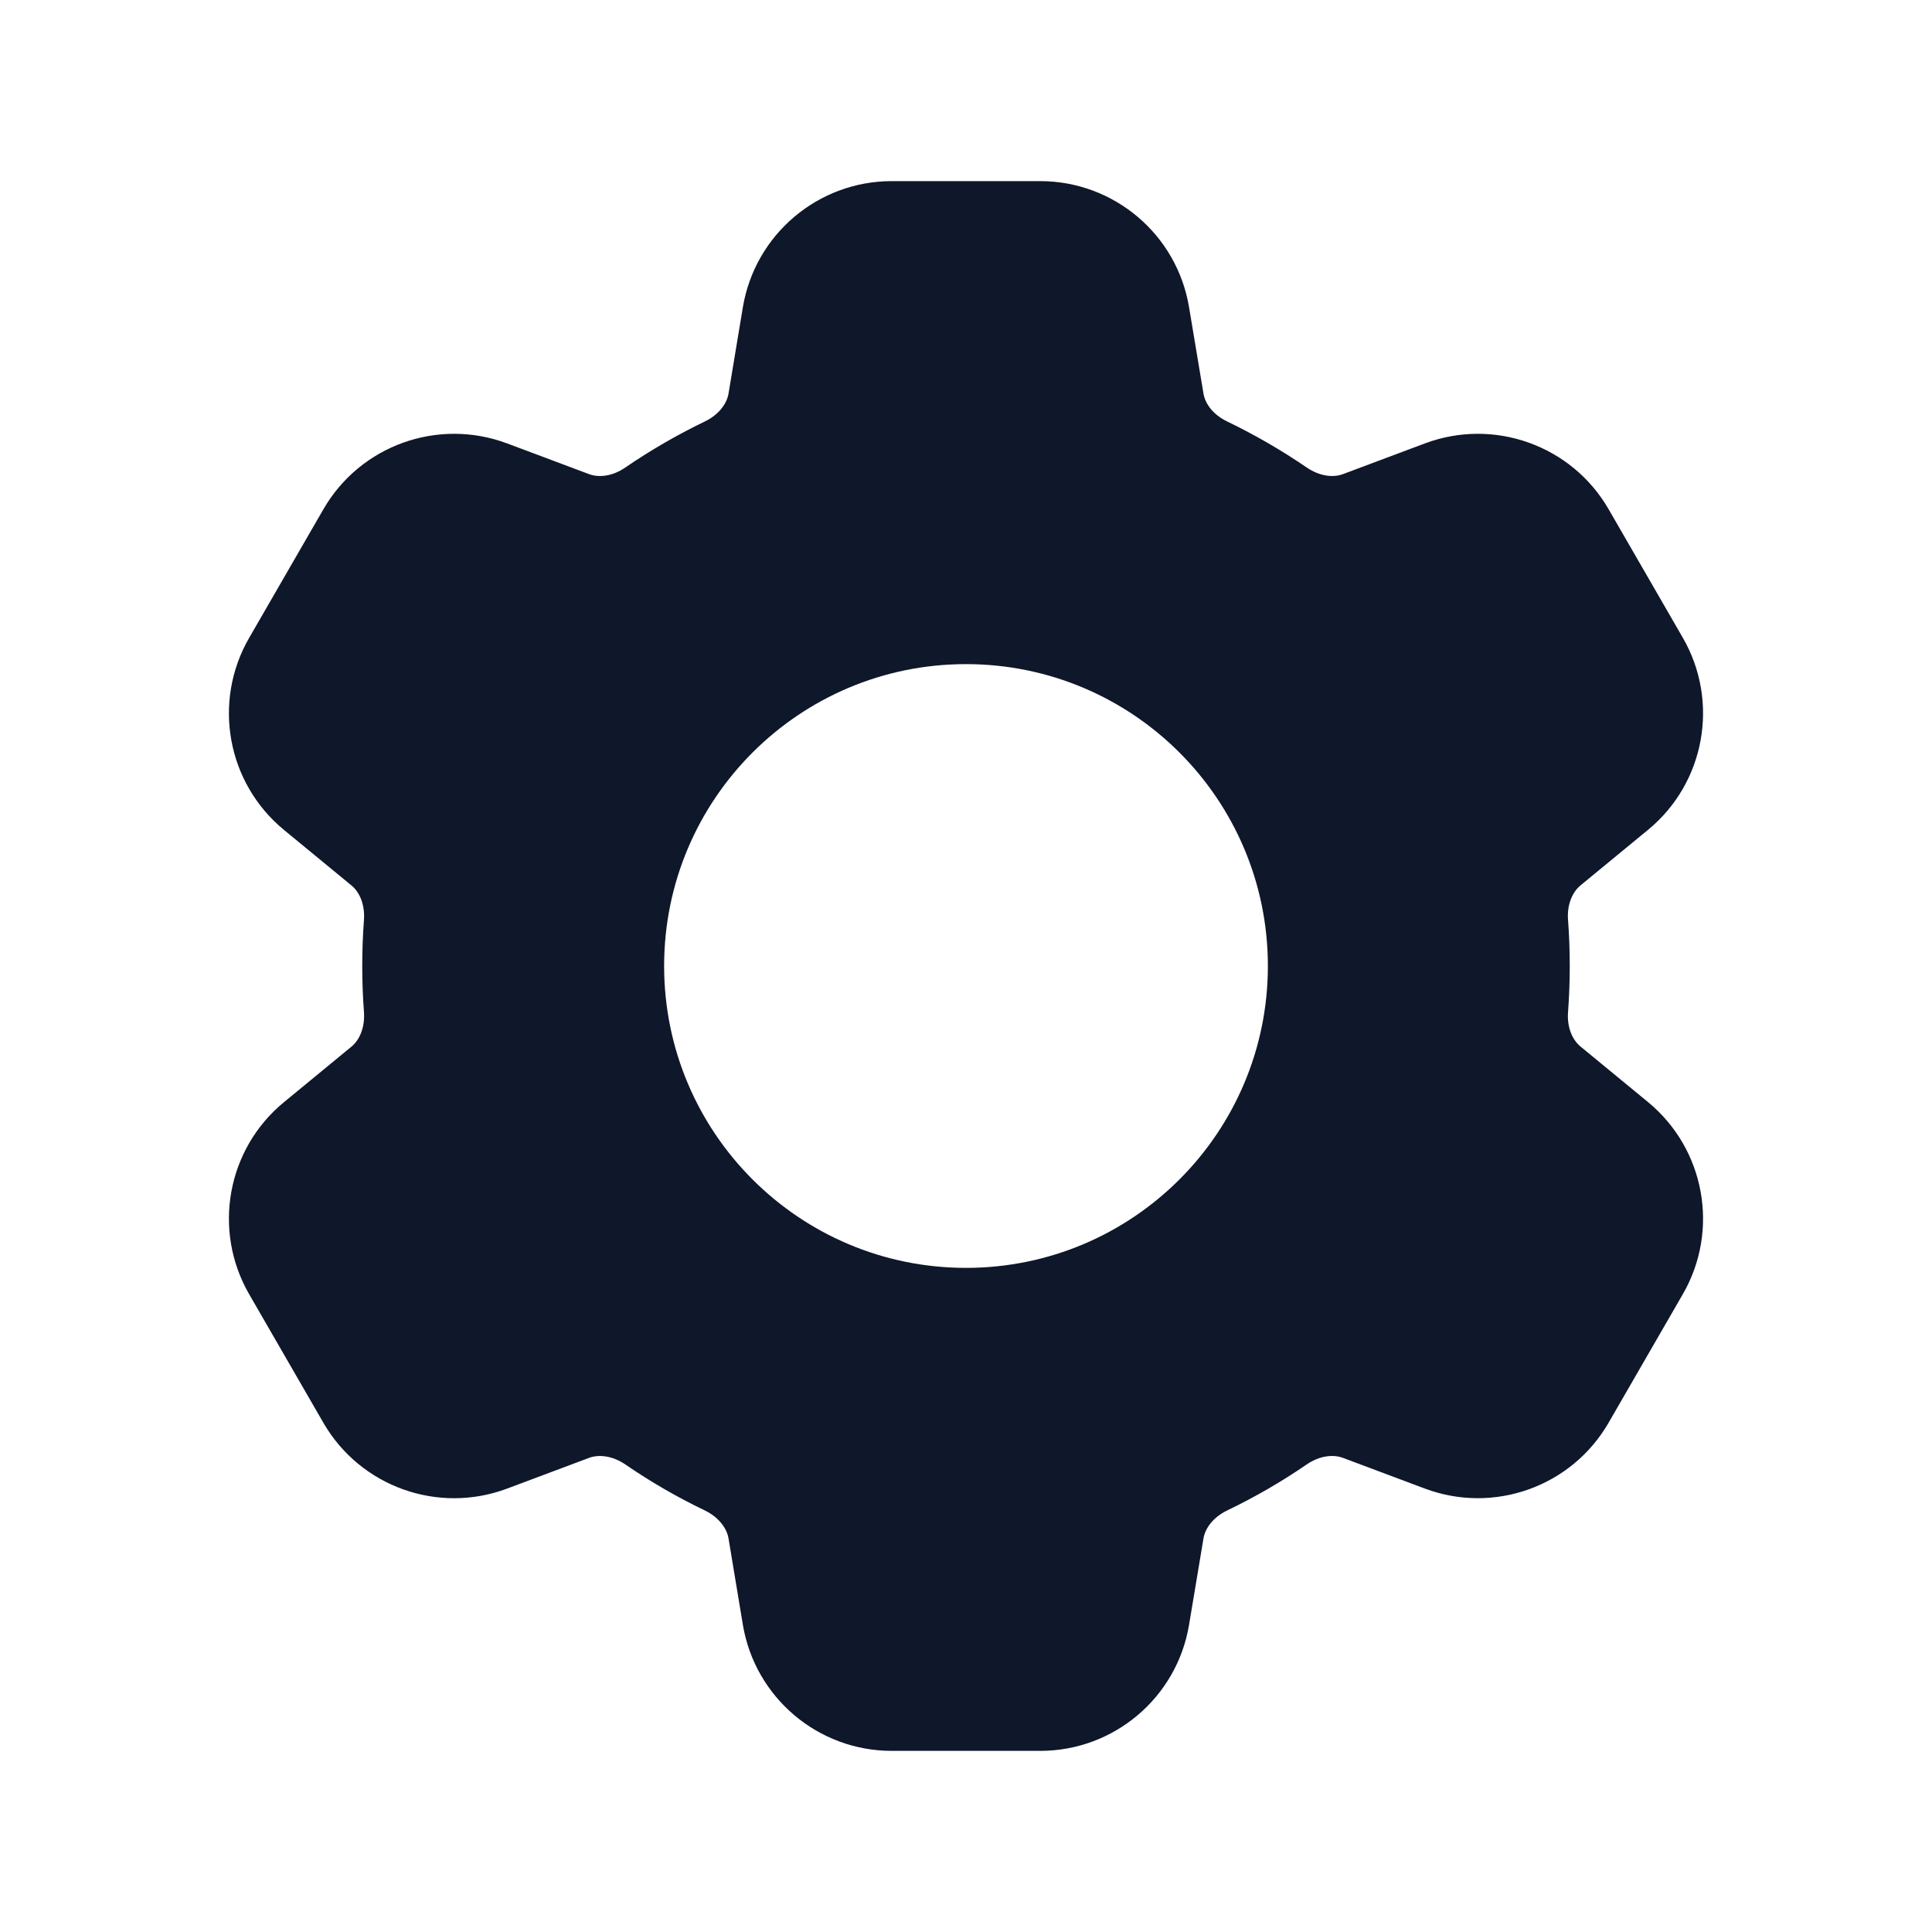
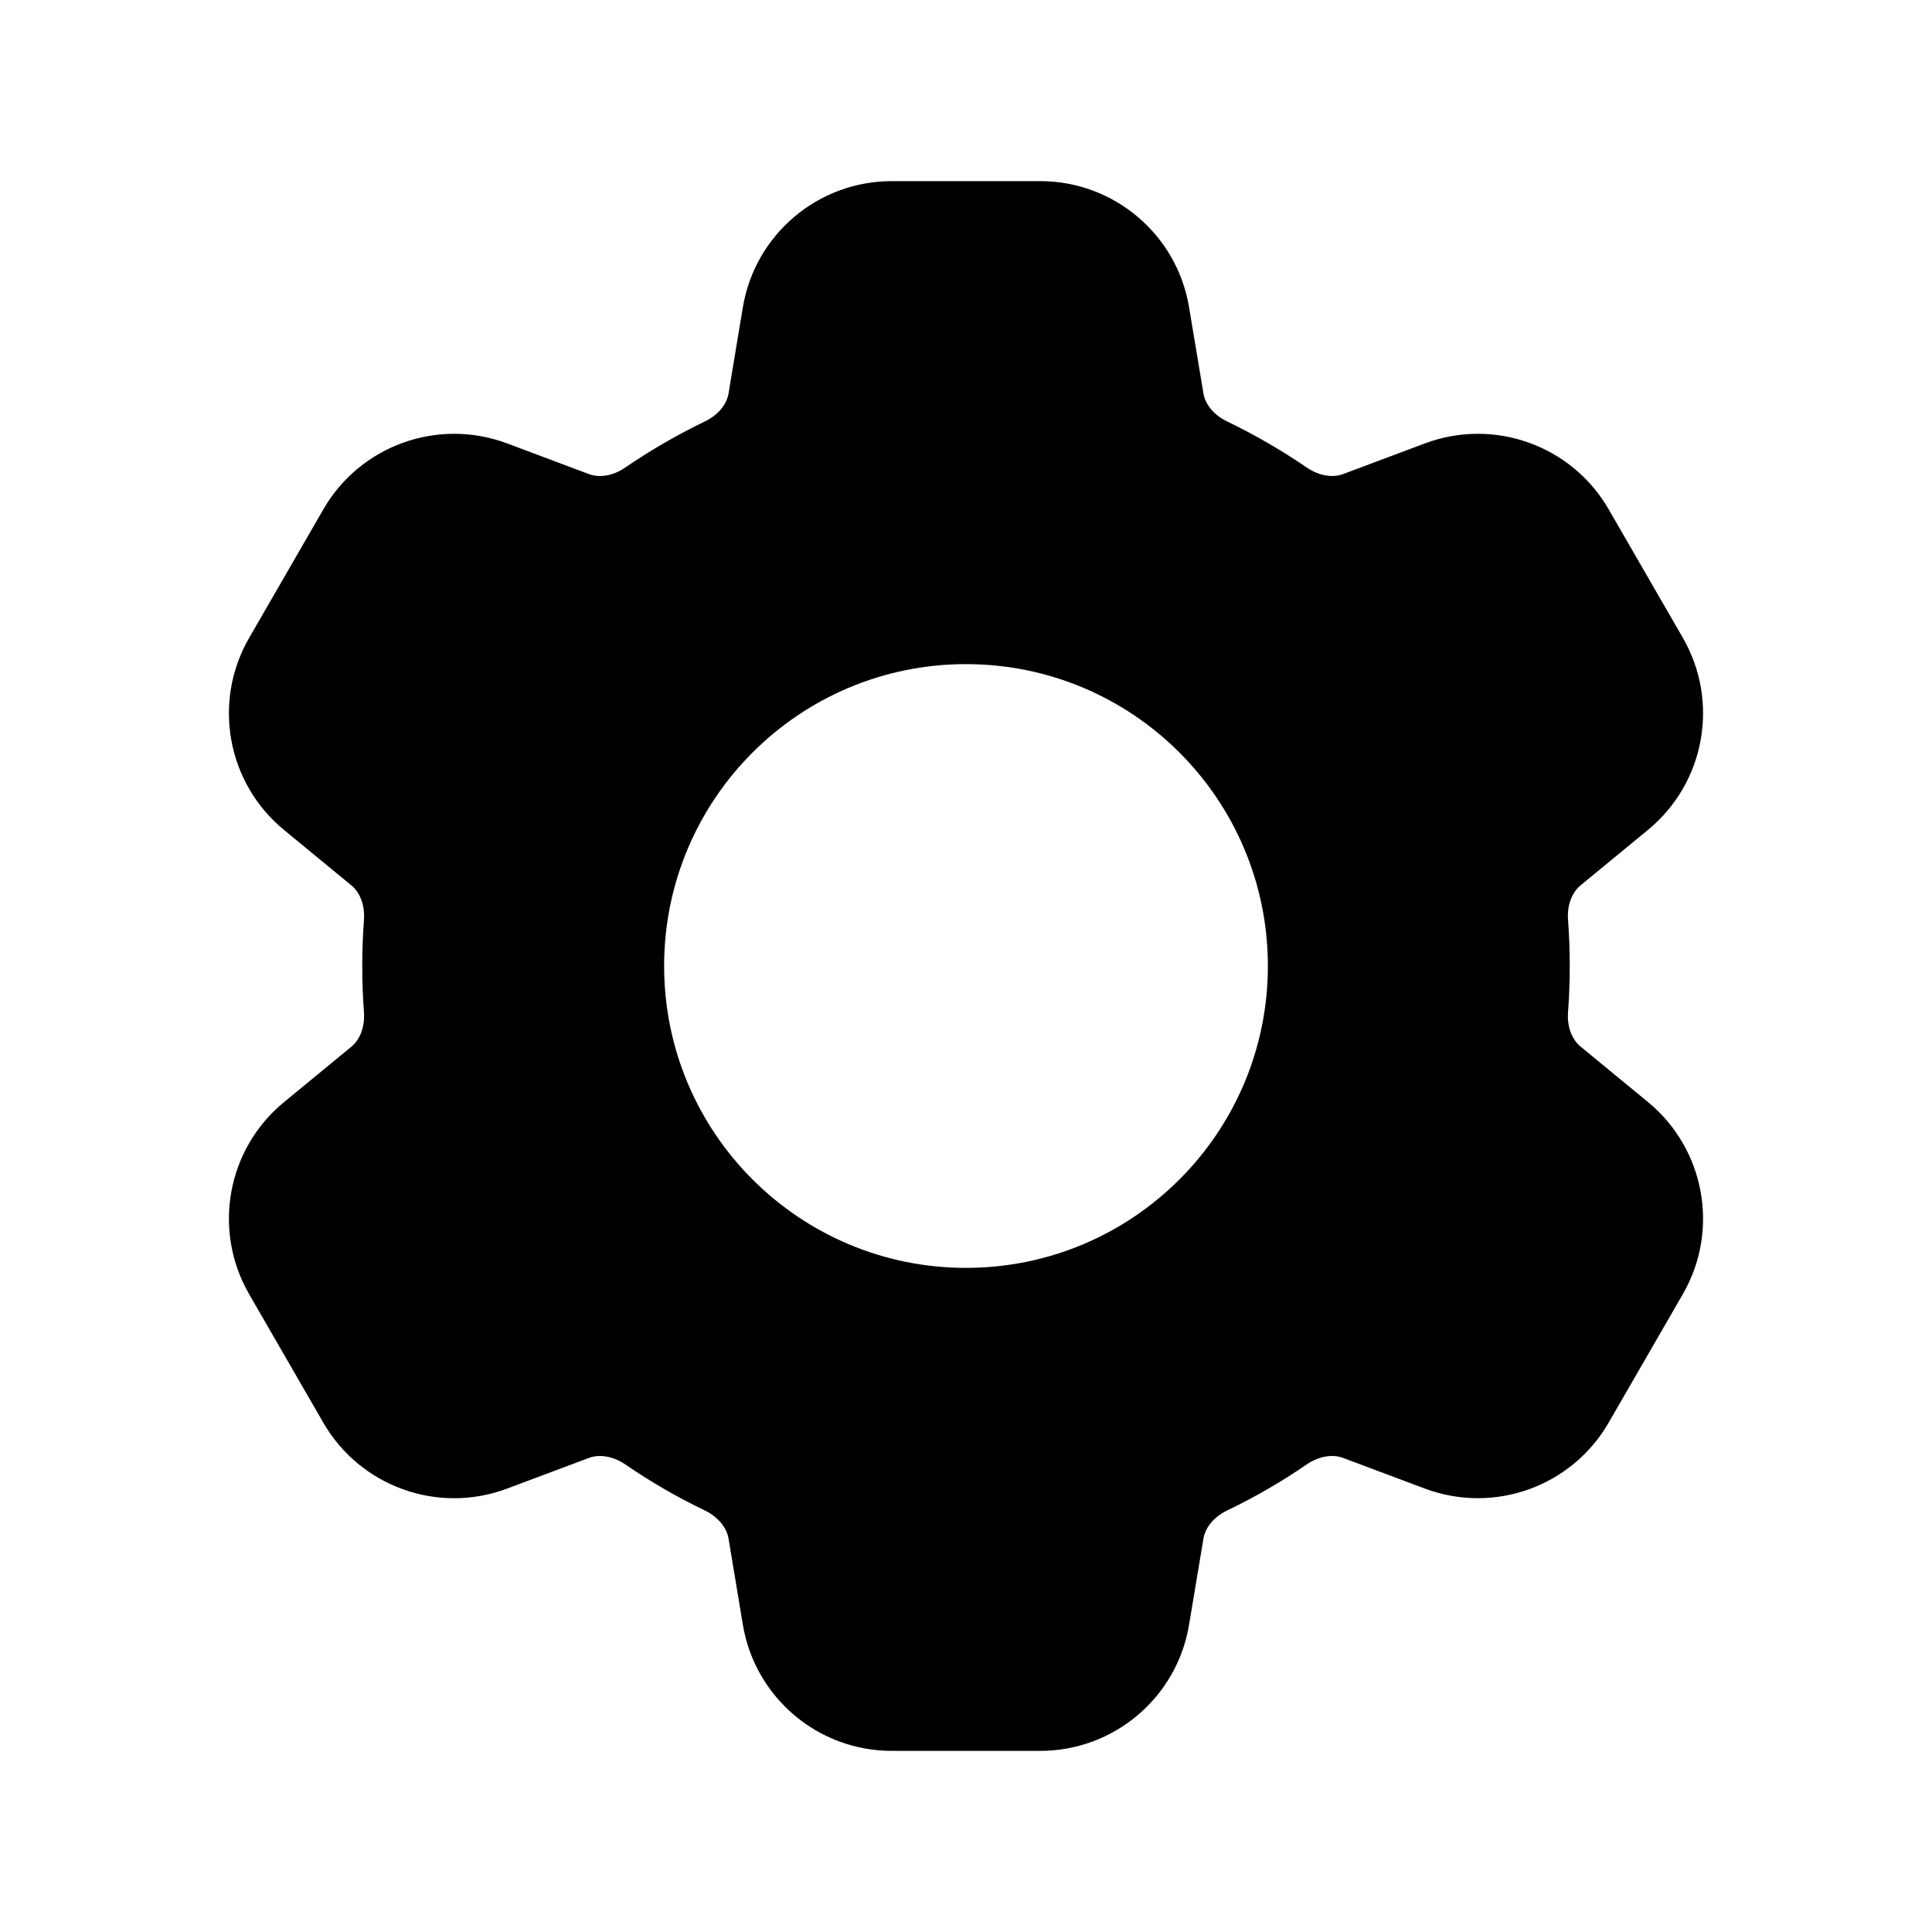
<svg xmlns="http://www.w3.org/2000/svg" width="24" height="24" viewBox="0 0 24 24" fill="none">
-   <path fill-rule="evenodd" clip-rule="evenodd" d="M11.078 2.25C10.161 2.25 9.379 2.913 9.228 3.817L9.05 4.889C9.03 5.01 8.935 5.15 8.753 5.237C8.409 5.403 8.08 5.594 7.767 5.808C7.601 5.922 7.433 5.933 7.318 5.89L6.299 5.508C5.44 5.187 4.475 5.533 4.017 6.327L3.095 7.924C2.637 8.717 2.819 9.726 3.527 10.309L4.368 11.001C4.462 11.079 4.536 11.23 4.521 11.431C4.507 11.619 4.5 11.809 4.5 12C4.5 12.191 4.507 12.381 4.521 12.569C4.536 12.77 4.462 12.922 4.368 13L3.527 13.692C2.819 14.274 2.637 15.283 3.095 16.077L4.017 17.674C4.475 18.467 5.44 18.814 6.299 18.492L7.318 18.11C7.433 18.067 7.601 18.079 7.768 18.192C8.08 18.406 8.409 18.597 8.753 18.762C8.935 18.85 9.03 18.99 9.05 19.111L9.228 20.183C9.379 21.087 10.161 21.75 11.078 21.75H12.922C13.838 21.75 14.621 21.087 14.771 20.183L14.95 19.111C14.97 18.99 15.064 18.85 15.247 18.762C15.591 18.597 15.92 18.406 16.232 18.192C16.399 18.078 16.567 18.067 16.682 18.11L17.701 18.492C18.56 18.813 19.525 18.467 19.983 17.673L20.905 16.076C21.363 15.283 21.18 14.274 20.473 13.691L19.632 12.999C19.538 12.921 19.463 12.77 19.479 12.569C19.493 12.381 19.5 12.191 19.5 12C19.5 11.809 19.493 11.619 19.479 11.431C19.463 11.23 19.538 11.078 19.632 11L20.473 10.308C21.18 9.726 21.363 8.717 20.905 7.923L19.983 6.326C19.525 5.533 18.56 5.187 17.701 5.508L16.682 5.89C16.567 5.933 16.399 5.921 16.232 5.807C15.92 5.594 15.591 5.403 15.247 5.237C15.064 5.15 14.97 5.01 14.95 4.889L14.771 3.817C14.621 2.913 13.838 2.25 12.922 2.25H11.078ZM12 15.75C14.071 15.75 15.75 14.071 15.75 12C15.75 9.929 14.071 8.25 12 8.25C9.929 8.25 8.25 9.929 8.25 12C8.25 14.071 9.929 15.75 12 15.75Z" fill="#0F172A" />
+   <path fill-rule="evenodd" clip-rule="evenodd" d="M11.078 2.25C10.161 2.25 9.379 2.913 9.228 3.817L9.05 4.889C9.03 5.01 8.935 5.15 8.753 5.237C8.409 5.403 8.08 5.594 7.767 5.808C7.601 5.922 7.433 5.933 7.318 5.89L6.299 5.508C5.44 5.187 4.475 5.533 4.017 6.327L3.095 7.924C2.637 8.717 2.819 9.726 3.527 10.309L4.368 11.001C4.462 11.079 4.536 11.23 4.521 11.431C4.507 11.619 4.5 11.809 4.5 12C4.5 12.191 4.507 12.381 4.521 12.569C4.536 12.77 4.462 12.922 4.368 13L3.527 13.692C2.819 14.274 2.637 15.283 3.095 16.077L4.017 17.674C4.475 18.467 5.44 18.814 6.299 18.492L7.318 18.11C7.433 18.067 7.601 18.079 7.768 18.192C8.08 18.406 8.409 18.597 8.753 18.762C8.935 18.85 9.03 18.99 9.05 19.111L9.228 20.183C9.379 21.087 10.161 21.75 11.078 21.75H12.922C13.838 21.75 14.621 21.087 14.771 20.183L14.95 19.111C14.97 18.99 15.064 18.85 15.247 18.762C15.591 18.597 15.92 18.406 16.232 18.192C16.399 18.078 16.567 18.067 16.682 18.11L17.701 18.492C18.56 18.813 19.525 18.467 19.983 17.673L20.905 16.076C21.363 15.283 21.18 14.274 20.473 13.691L19.632 12.999C19.538 12.921 19.463 12.77 19.479 12.569C19.493 12.381 19.5 12.191 19.5 12C19.5 11.809 19.493 11.619 19.479 11.431C19.463 11.23 19.538 11.078 19.632 11L20.473 10.308C21.18 9.726 21.363 8.717 20.905 7.923L19.983 6.326C19.525 5.533 18.56 5.187 17.701 5.508L16.682 5.89C16.567 5.933 16.399 5.921 16.232 5.807C15.92 5.594 15.591 5.403 15.247 5.237C15.064 5.15 14.97 5.01 14.95 4.889L14.771 3.817C14.621 2.913 13.838 2.25 12.922 2.25H11.078ZM12 15.75C14.071 15.75 15.75 14.071 15.75 12C15.75 9.929 14.071 8.25 12 8.25C9.929 8.25 8.25 9.929 8.25 12C8.25 14.071 9.929 15.75 12 15.75Z" fill="currentColor" />
</svg>
